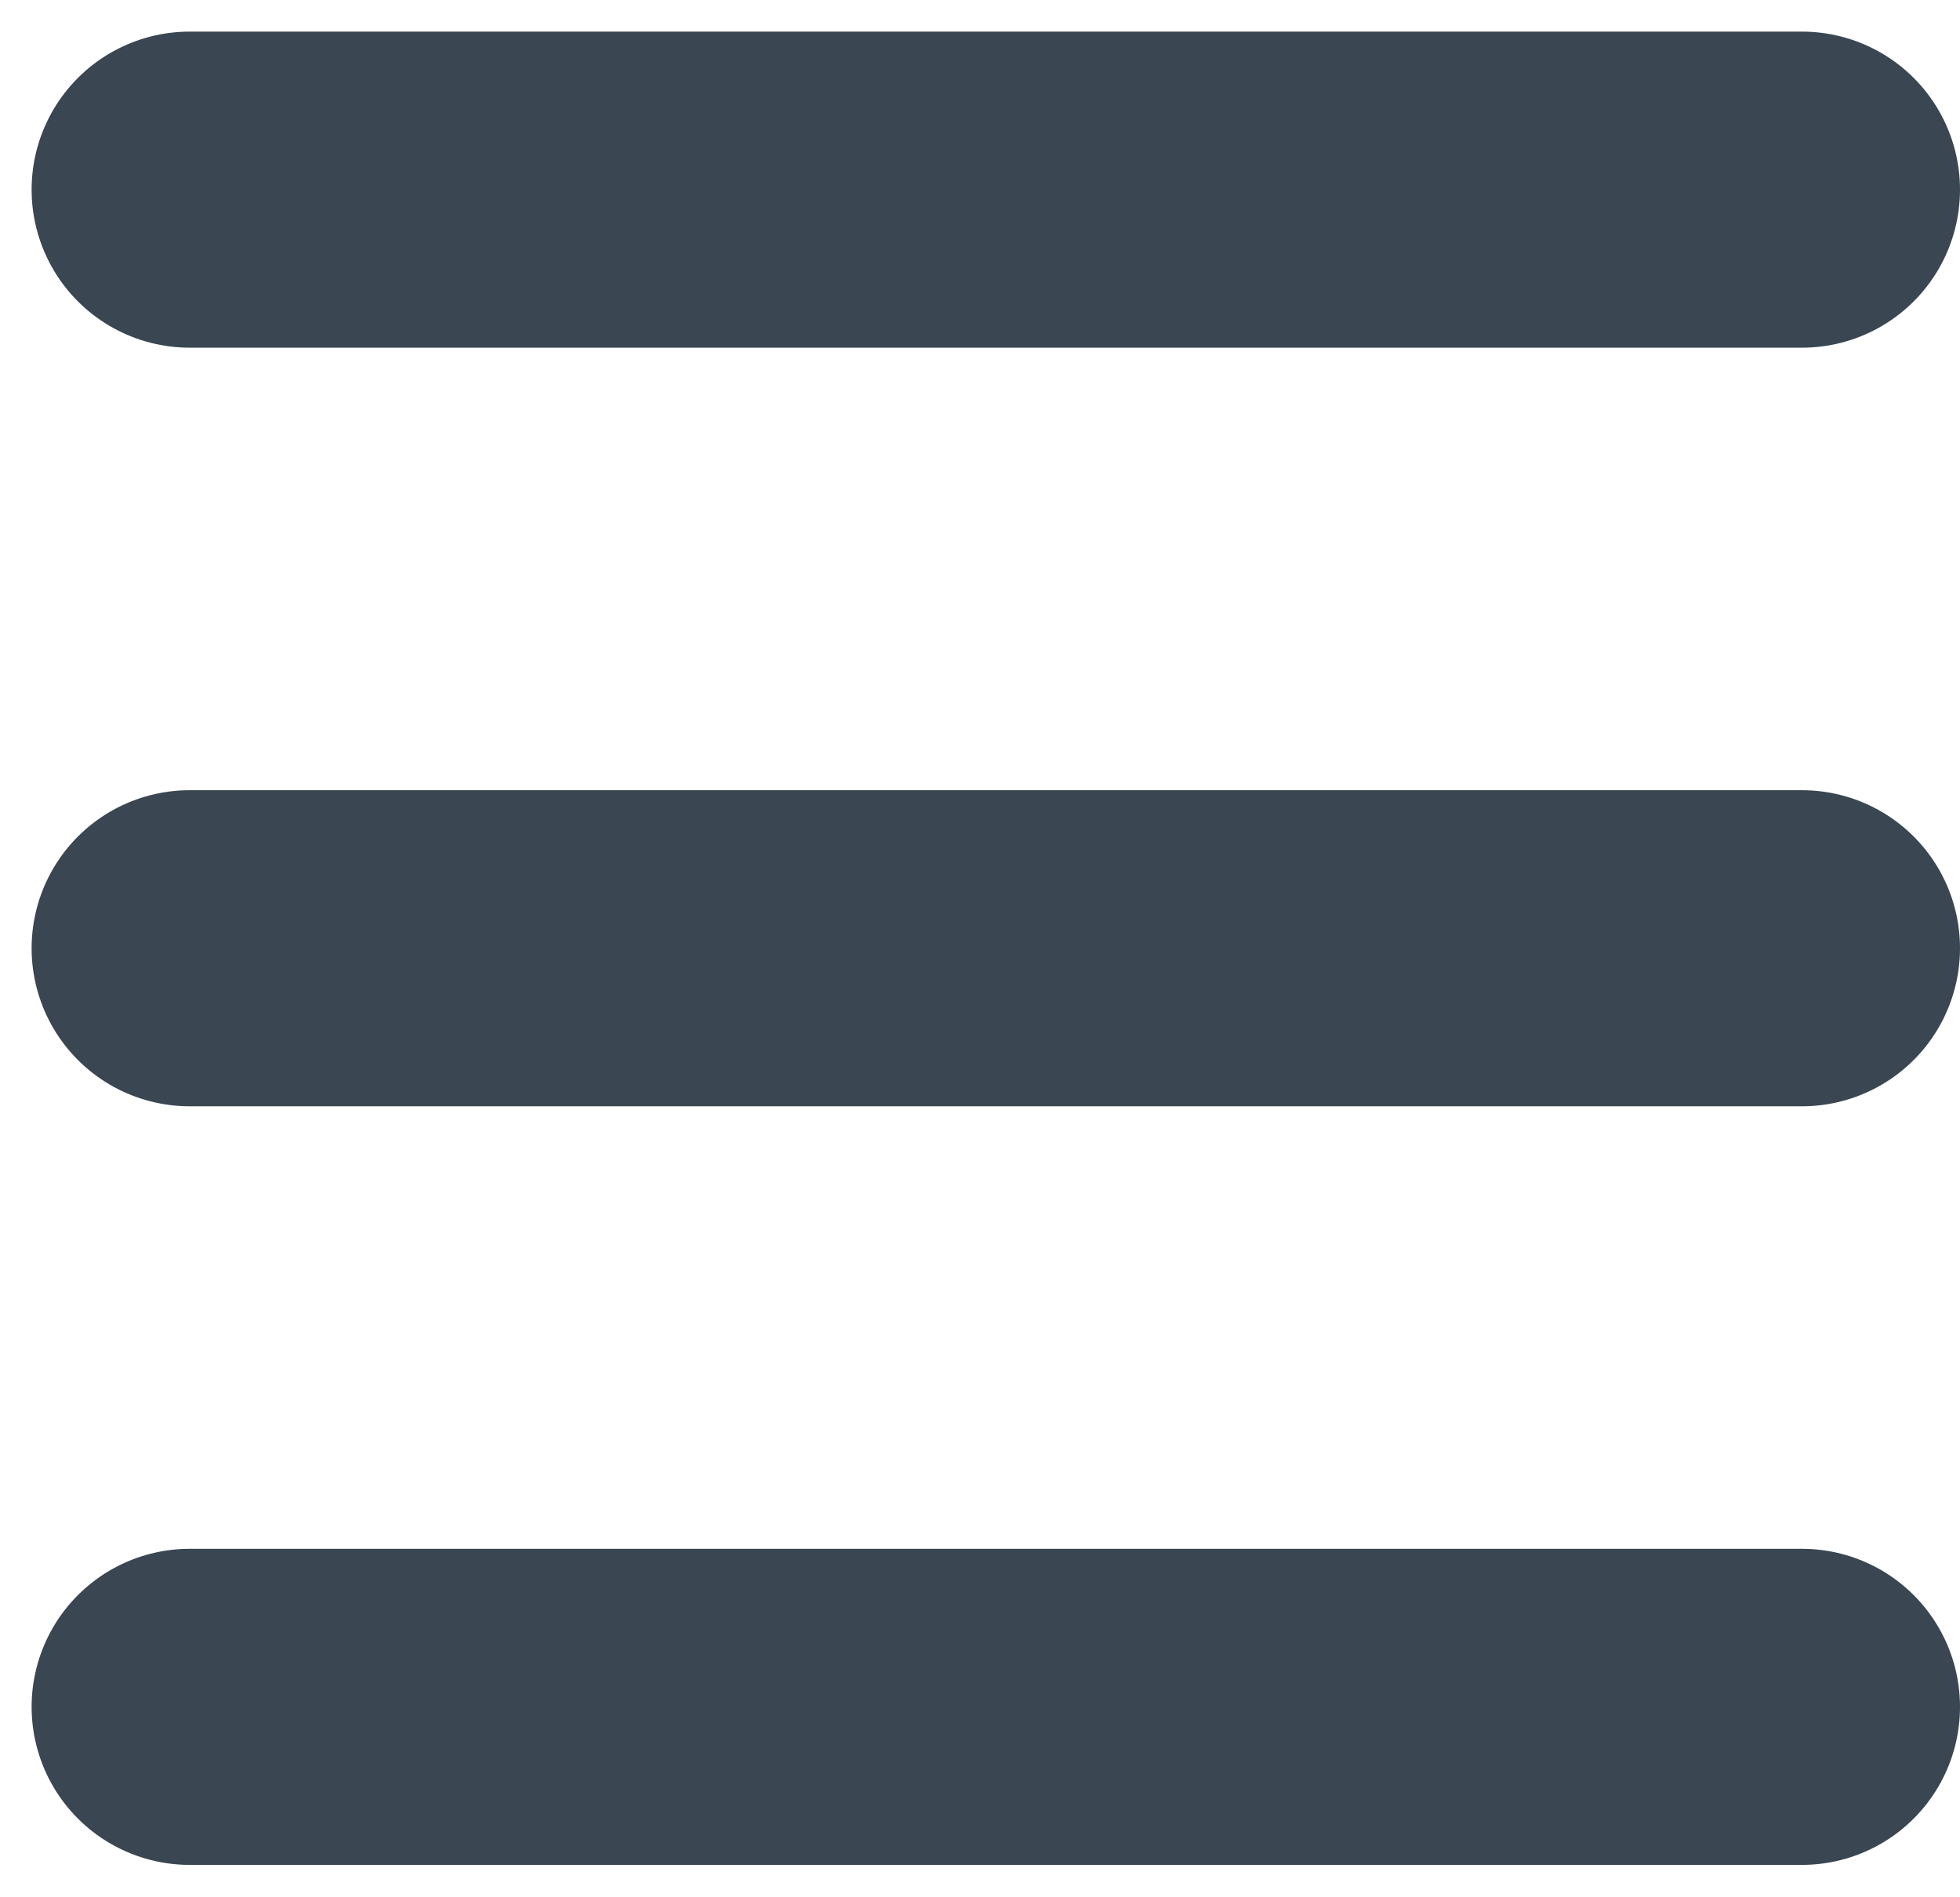
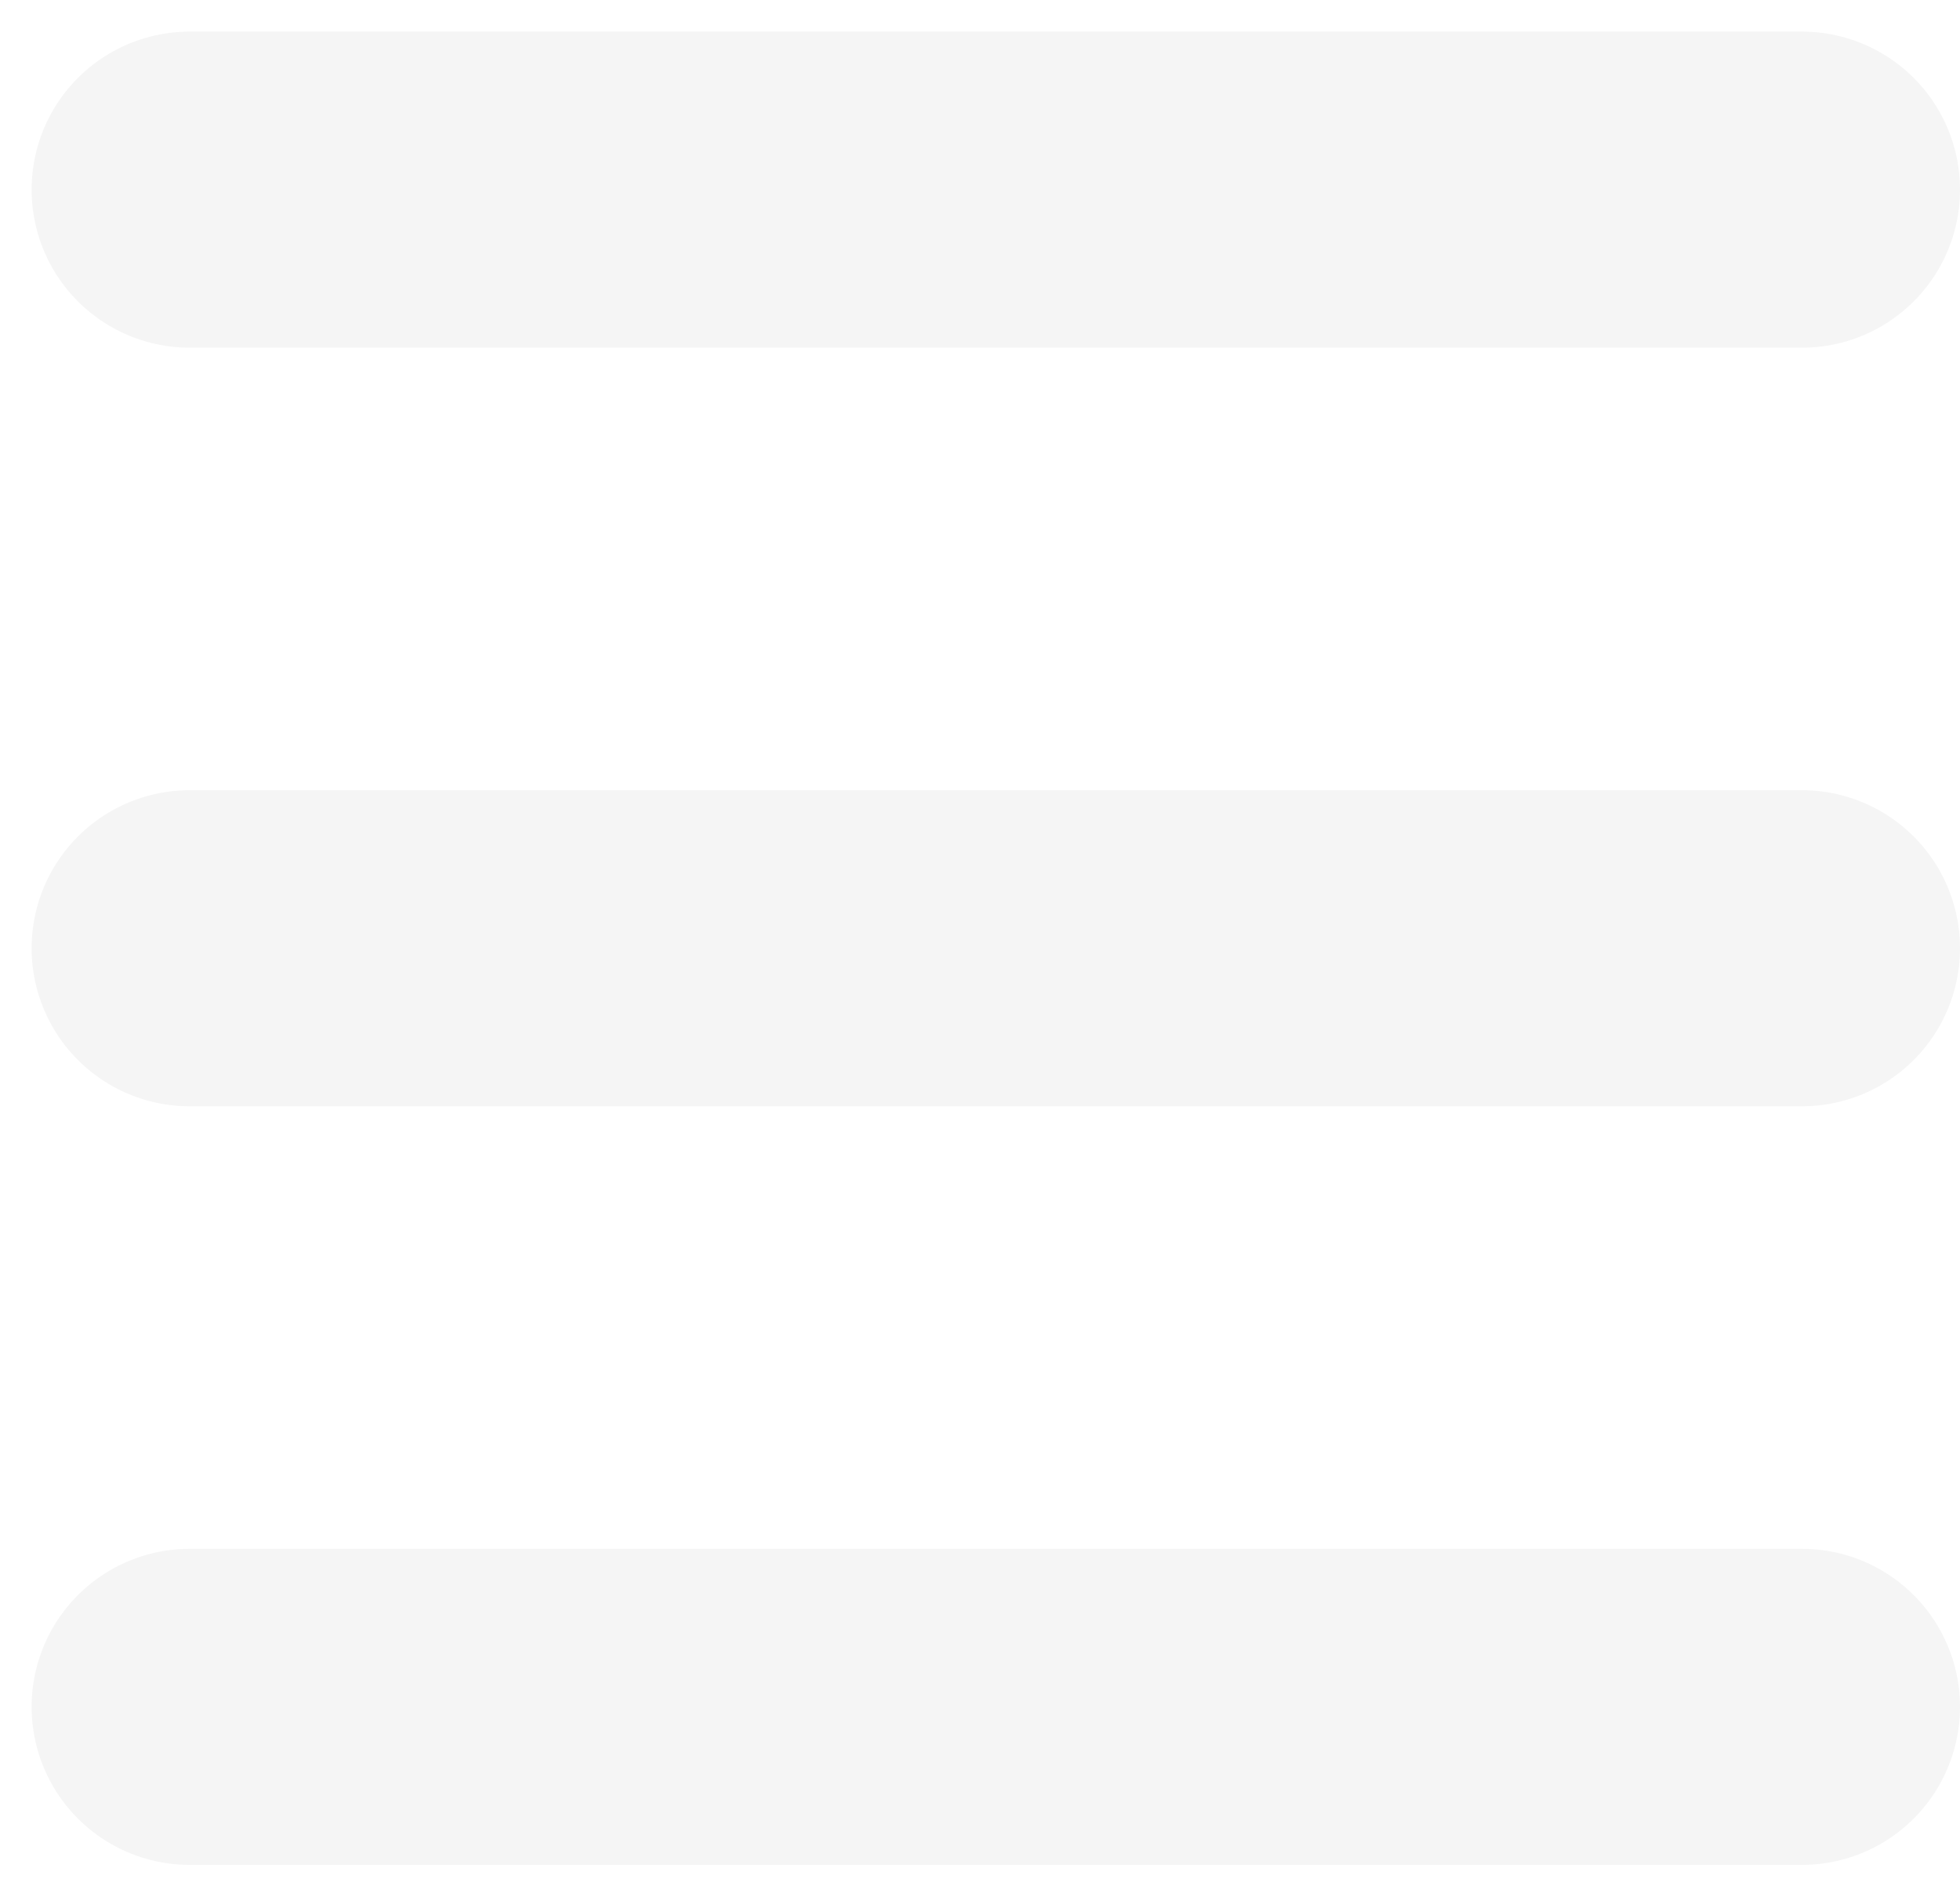
<svg xmlns="http://www.w3.org/2000/svg" width="31" height="30" viewBox="0 0 31 30" fill="none">
-   <path d="M3 3H28.5" stroke="#3A4651" stroke-width="5" stroke-linecap="round" stroke-linejoin="round" />
-   <path d="M3 15H28.5" stroke="#3A4651" stroke-width="5" stroke-linecap="round" stroke-linejoin="round" />
-   <path d="M3 27H28.5" stroke="#3A4651" stroke-width="5" stroke-linecap="round" stroke-linejoin="round" />
+   <path d="M3 3H28.5" stroke="#f5f5f5" stroke-width="5" stroke-linecap="round" stroke-linejoin="round" />
+   <path d="M3 15H28.5" stroke="#f5f5f5" stroke-width="5" stroke-linecap="round" stroke-linejoin="round" />
+   <path d="M3 27H28.5" stroke="#f5f5f5" stroke-width="5" stroke-linecap="round" stroke-linejoin="round" />
</svg>
